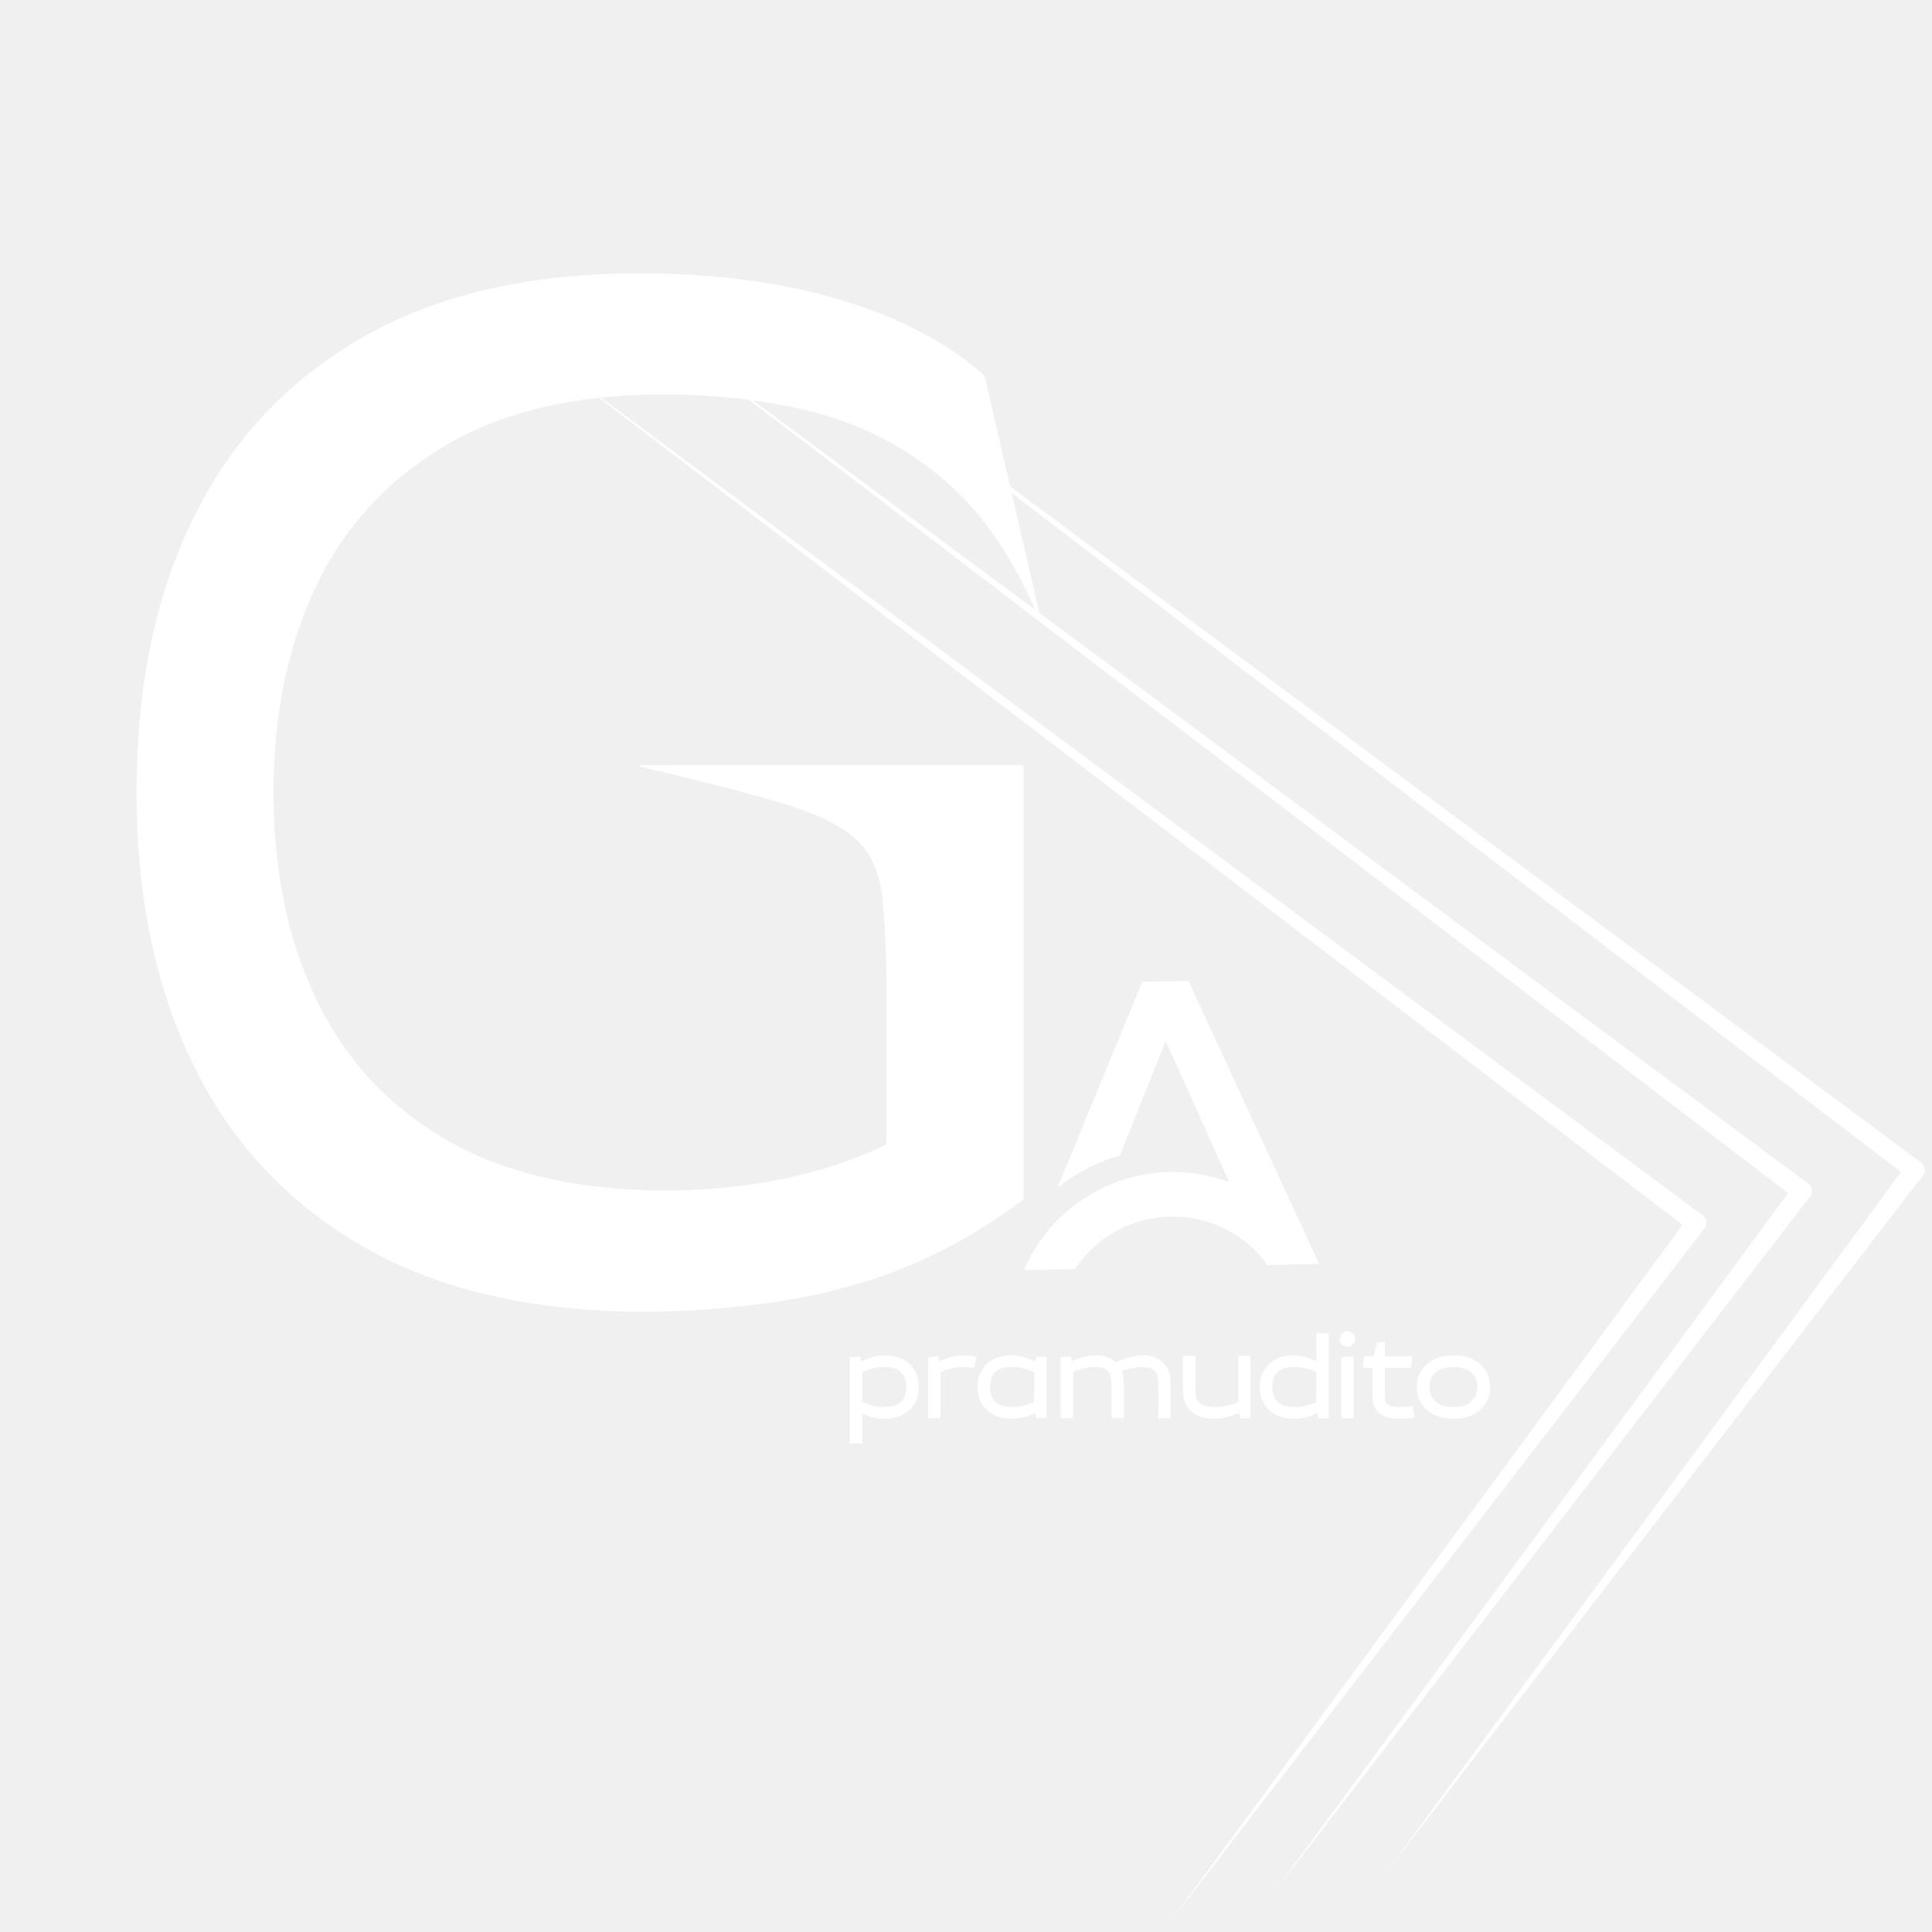
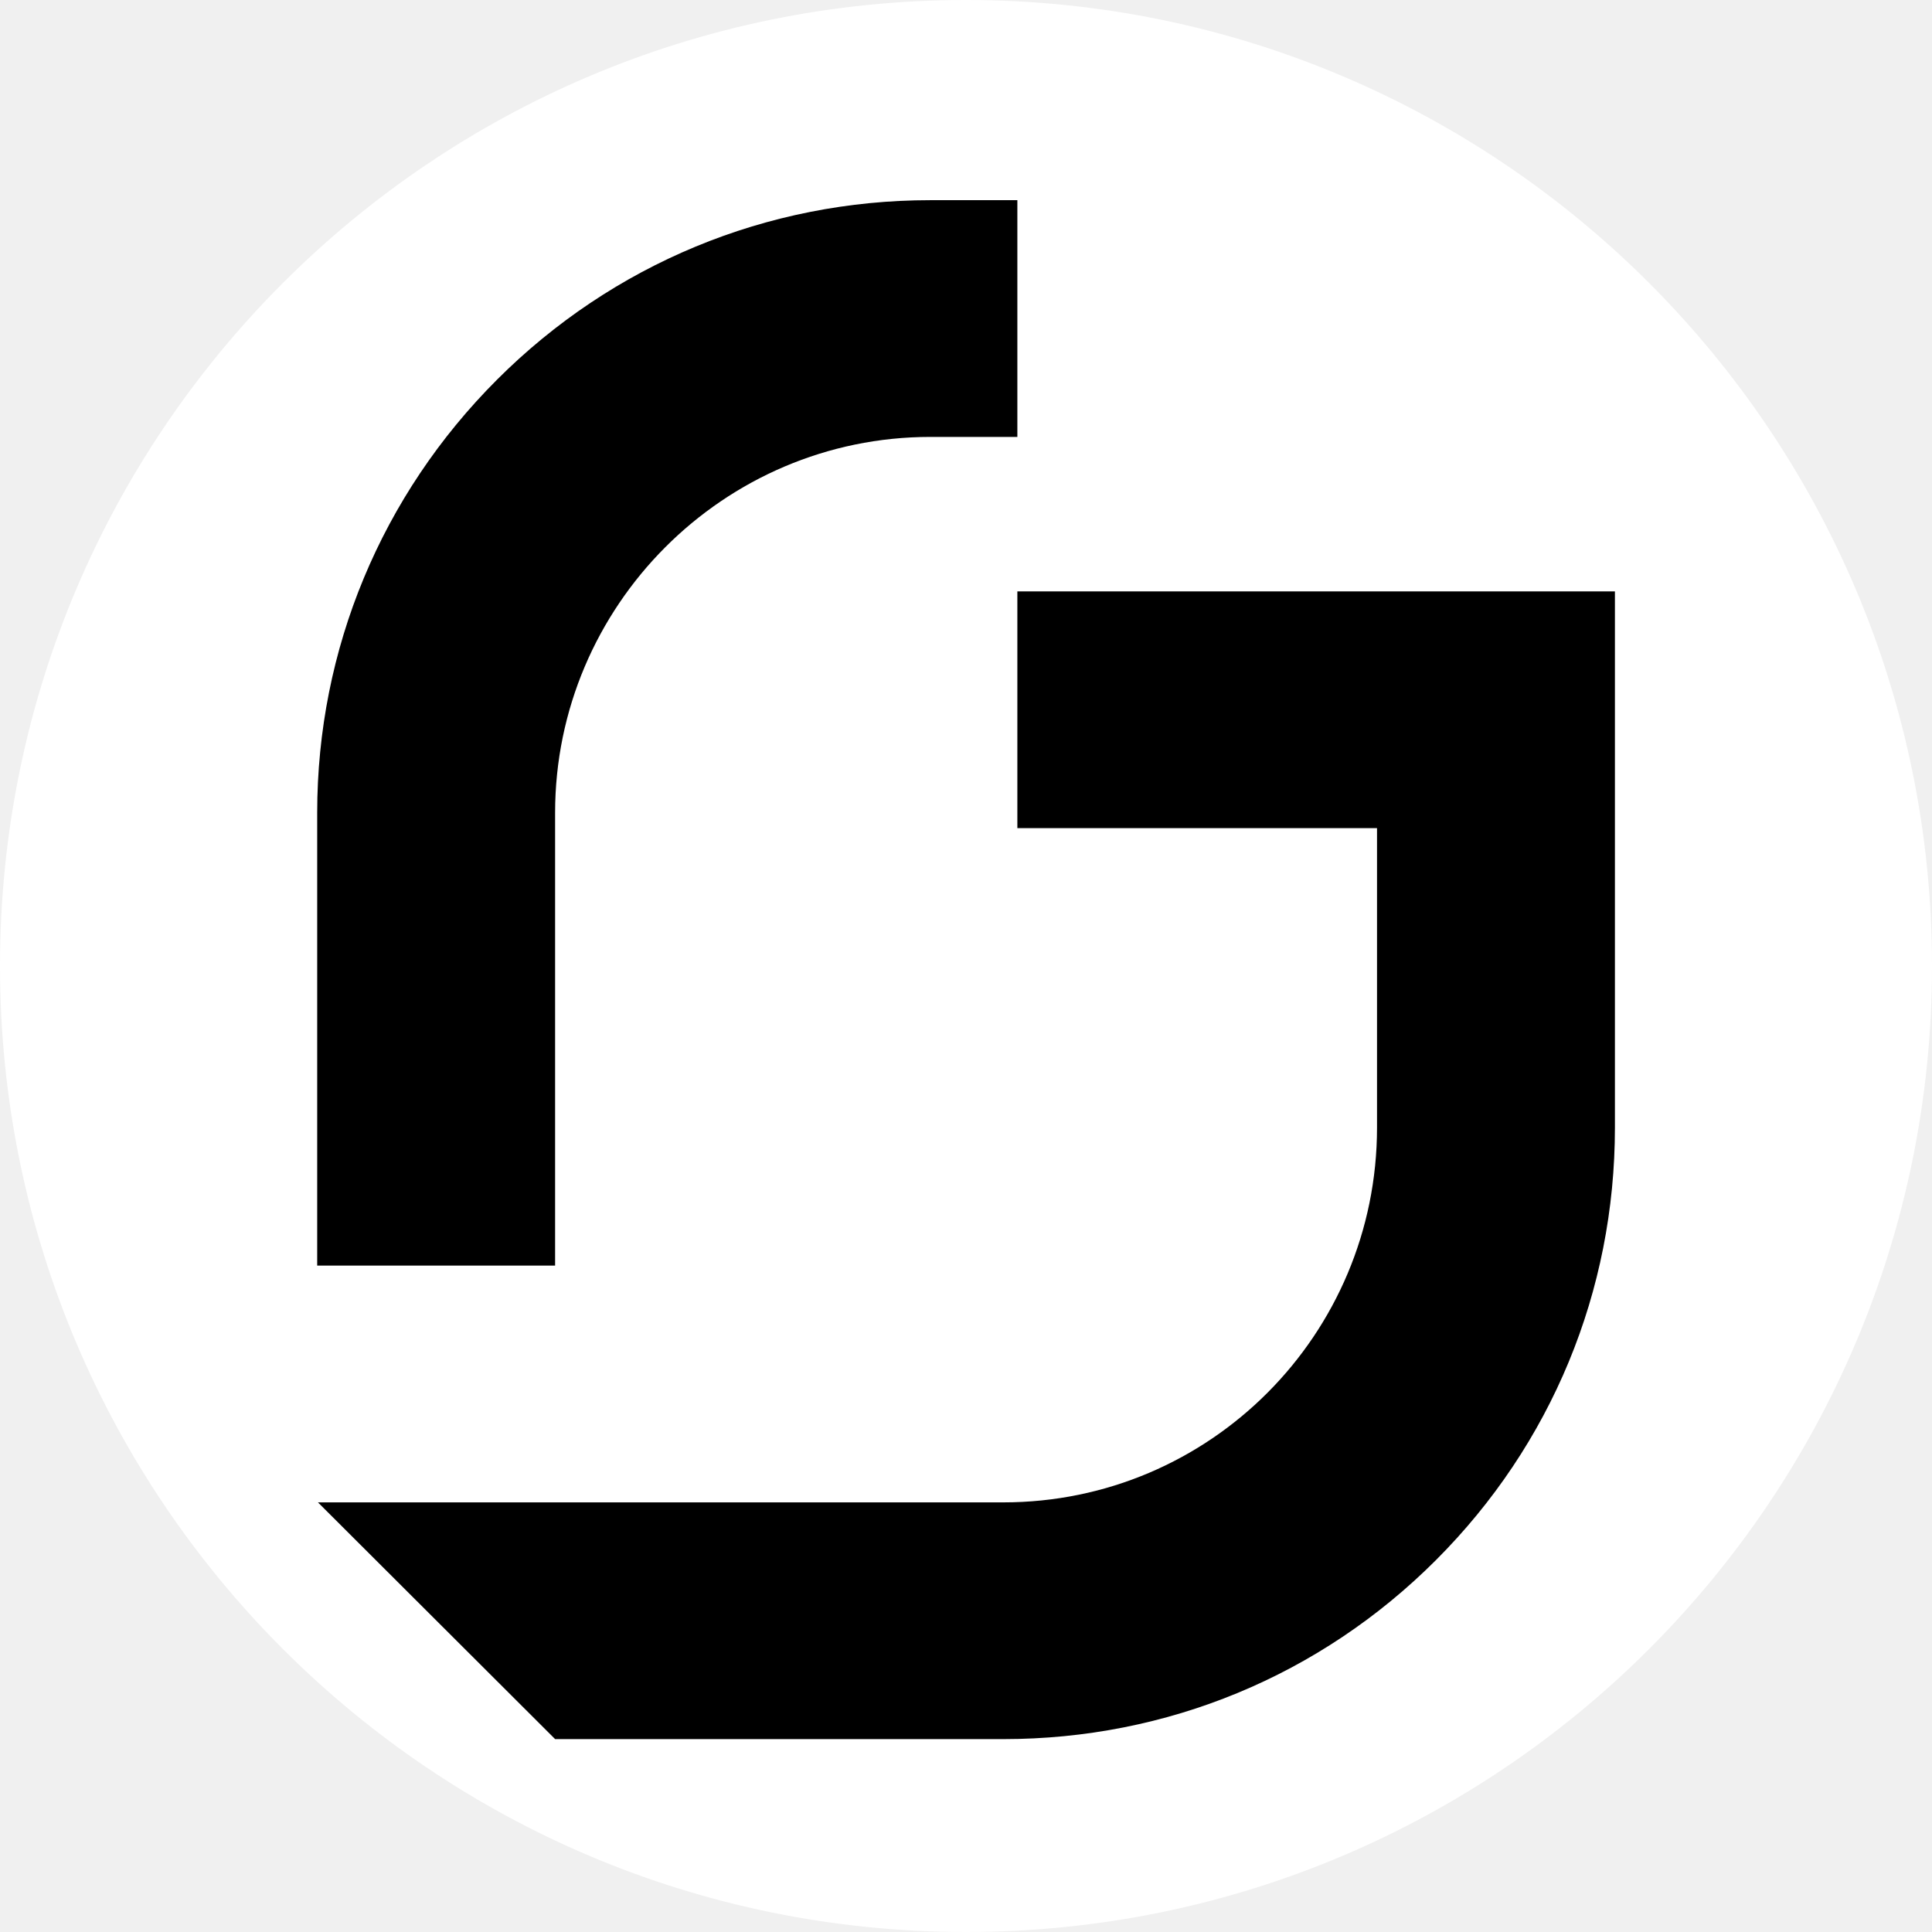
<svg xmlns="http://www.w3.org/2000/svg" width="2000" zoomAndPan="magnify" viewBox="0 0 1500 1500" height="2000" preserveAspectRatio="xMidYMid meet" version="1.0">
  <defs>
-     <g />
-     <clipPath id="c19ddc1105">
-       <rect x="0" width="832" y="0" height="1122" />
+     <clipPath id="ffa44a97f1">
+       <path d="M 750 0 C 335.785 0 0 335.785 0 750 C 0 1164.215 335.785 1500 750 1500 C 1164.215 1500 1500 1164.215 1500 750 C 1500 335.785 1164.215 0 750 0 Z M 750 0 " clip-rule="nonzero" />
    </clipPath>
-     <clipPath id="79b8b82932">
-       <path d="M 169 218 L 1498 218 L 1498 1458 L 169 1458 Z M 169 218 " clip-rule="nonzero" />
+     <clipPath id="843c4696f7">
+       <path d="M 0 0 L 1500 0 L 1500 1500 L 0 1500 Z M 0 0 " clip-rule="nonzero" />
    </clipPath>
-     <clipPath id="ae12a185bf">
-       <path d="M 1086.074 1458.988 L 169.871 769.352 L 585.73 216.871 L 1501.934 906.512 Z M 1086.074 1458.988 " clip-rule="nonzero" />
+     <clipPath id="86a1b89ce4">
+       <path d="M 750 0 C 335.785 0 0 335.785 0 750 C 0 1164.215 335.785 1500 750 1500 C 1164.215 1500 1500 1164.215 1500 750 C 1500 335.785 1164.215 0 750 0 Z M 750 0 " clip-rule="nonzero" />
    </clipPath>
-     <clipPath id="93474ad2e2">
-       <path d="M 410 7 L 1326 7 L 1326 699 L 410 699 Z M 410 7 " clip-rule="nonzero" />
+     <clipPath id="f94f0ffbf0">
+       <rect x="0" width="1500" y="0" height="1500" />
    </clipPath>
-     <clipPath id="d8cde93cf7">
-       <path d="M 917.074 1240.988 L 0.871 551.352 L 416.73 -1.129 L 1332.934 688.512 Z M 917.074 1240.988 " clip-rule="nonzero" />
+     <clipPath id="211a11da9f">
+       <path d="M 246.102 155.414 L 790 155.414 L 790 983 L 246.102 983 Z M 246.102 155.414 " clip-rule="nonzero" />
    </clipPath>
-     <clipPath id="ccb7dbecb8">
-       <path d="M 1332.711 688.809 L 416.504 -0.828 L 0.645 551.648 L 916.852 1241.289 Z M 1332.711 688.809 " clip-rule="nonzero" />
-     </clipPath>
-     <clipPath id="203b0120d5">
-       <path d="M 1332.711 688.809 L 416.504 -0.828 L 0.645 551.648 L 916.852 1241.289 Z M 1332.711 688.809 " clip-rule="nonzero" />
-     </clipPath>
-     <clipPath id="f6941fdc9e">
-       <path d="M 908 682 L 1326 682 L 1326 1235 L 908 1235 Z M 908 682 " clip-rule="nonzero" />
-     </clipPath>
-     <clipPath id="807a45fe62">
-       <path d="M 917.074 1240.988 L 0.871 551.352 L 416.73 -1.129 L 1332.934 688.512 Z M 917.074 1240.988 " clip-rule="nonzero" />
-     </clipPath>
-     <clipPath id="3e11806450">
-       <path d="M 1332.711 688.809 L 416.504 -0.828 L 0.645 551.648 L 916.852 1241.289 Z M 1332.711 688.809 " clip-rule="nonzero" />
-     </clipPath>
-     <clipPath id="58c94e2962">
-       <path d="M 1332.711 688.809 L 416.504 -0.828 L 0.645 551.648 L 916.852 1241.289 Z M 1332.711 688.809 " clip-rule="nonzero" />
-     </clipPath>
-     <clipPath id="33ff277e34">
-       <rect x="0" width="1329" y="0" height="1240" />
-     </clipPath>
-     <clipPath id="16929b1229">
-       <path d="M 82 234 L 1410 234 L 1410 1474 L 82 1474 Z M 82 234 " clip-rule="nonzero" />
-     </clipPath>
-     <clipPath id="b1c76088ee">
-       <path d="M 998.426 1475.305 L 82.219 785.664 L 498.078 233.184 L 1414.285 922.824 Z M 998.426 1475.305 " clip-rule="nonzero" />
-     </clipPath>
-     <clipPath id="06f0562aae">
-       <path d="M 409 8 L 1325 8 L 1325 699 L 409 699 Z M 409 8 " clip-rule="nonzero" />
-     </clipPath>
-     <clipPath id="d17b7c9455">
-       <path d="M 916.426 1241.305 L 0.219 551.664 L 416.078 -0.816 L 1332.285 688.824 Z M 916.426 1241.305 " clip-rule="nonzero" />
-     </clipPath>
-     <clipPath id="b165430139">
-       <path d="M 1332.059 689.125 L 415.852 -0.516 L -0.004 551.961 L 916.199 1241.602 Z M 1332.059 689.125 " clip-rule="nonzero" />
-     </clipPath>
-     <clipPath id="8ab6467f24">
-       <path d="M 1332.059 689.125 L 415.852 -0.516 L -0.004 551.961 L 916.199 1241.602 Z M 1332.059 689.125 " clip-rule="nonzero" />
-     </clipPath>
-     <clipPath id="ce54c3af66">
-       <path d="M 907 682 L 1325 682 L 1325 1235 L 907 1235 Z M 907 682 " clip-rule="nonzero" />
-     </clipPath>
-     <clipPath id="1af4dcf9f0">
-       <path d="M 916.426 1241.305 L 0.219 551.664 L 416.078 -0.816 L 1332.285 688.824 Z M 916.426 1241.305 " clip-rule="nonzero" />
-     </clipPath>
-     <clipPath id="d7b0670a72">
-       <path d="M 1332.059 689.125 L 415.852 -0.516 L -0.004 551.961 L 916.199 1241.602 Z M 1332.059 689.125 " clip-rule="nonzero" />
-     </clipPath>
-     <clipPath id="6caa700c3f">
-       <path d="M 1332.059 689.125 L 415.852 -0.516 L -0.004 551.961 L 916.199 1241.602 Z M 1332.059 689.125 " clip-rule="nonzero" />
-     </clipPath>
-     <clipPath id="2b0a9f0201">
-       <rect x="0" width="1328" y="0" height="1240" />
-     </clipPath>
-     <clipPath id="17277c3d14">
-       <path d="M 0 259 L 1328 259 L 1328 1499 L 0 1499 Z M 0 259 " clip-rule="nonzero" />
-     </clipPath>
-     <clipPath id="bfbfe37511">
-       <path d="M 916.477 1499.996 L 0.27 810.355 L 416.129 257.879 L 1332.336 947.52 Z M 916.477 1499.996 " clip-rule="nonzero" />
-     </clipPath>
-     <clipPath id="2158b8ffd0">
-       <path d="M 409 7 L 1325 7 L 1325 699 L 409 699 Z M 409 7 " clip-rule="nonzero" />
-     </clipPath>
-     <clipPath id="a68043b800">
-       <path d="M 916.477 1240.996 L 0.27 551.355 L 416.129 -1.121 L 1332.336 688.52 Z M 916.477 1240.996 " clip-rule="nonzero" />
-     </clipPath>
-     <clipPath id="ab6fb961c4">
-       <path d="M 1332.109 688.816 L 415.906 -0.824 L 0.047 551.656 L 916.25 1241.297 Z M 1332.109 688.816 " clip-rule="nonzero" />
-     </clipPath>
-     <clipPath id="81e926a694">
-       <path d="M 1332.109 688.816 L 415.906 -0.824 L 0.047 551.656 L 916.25 1241.297 Z M 1332.109 688.816 " clip-rule="nonzero" />
-     </clipPath>
-     <clipPath id="f0f74d9642">
-       <path d="M 907 682 L 1325 682 L 1325 1235 L 907 1235 Z M 907 682 " clip-rule="nonzero" />
-     </clipPath>
-     <clipPath id="71871d1070">
-       <path d="M 916.477 1240.996 L 0.27 551.355 L 416.129 -1.121 L 1332.336 688.52 Z M 916.477 1240.996 " clip-rule="nonzero" />
-     </clipPath>
-     <clipPath id="7a6e5e1df8">
-       <path d="M 1332.109 688.816 L 415.906 -0.824 L 0.047 551.656 L 916.25 1241.297 Z M 1332.109 688.816 " clip-rule="nonzero" />
-     </clipPath>
-     <clipPath id="20edad4108">
-       <path d="M 1332.109 688.816 L 415.906 -0.824 L 0.047 551.656 L 916.25 1241.297 Z M 1332.109 688.816 " clip-rule="nonzero" />
-     </clipPath>
-     <clipPath id="ce10bcb534">
-       <rect x="0" width="1328" y="0" height="1240" />
-     </clipPath>
-     <clipPath id="f2f43b13af">
-       <rect x="0" width="507" y="0" height="152" />
-     </clipPath>
-     <clipPath id="e8e561c840">
-       <path d="M 794 761 L 1025 761 L 1025 987 L 794 987 Z M 794 761 " clip-rule="nonzero" />
-     </clipPath>
-     <clipPath id="94c8f216b7">
-       <path d="M 790.301 764.359 L 1019.75 759.543 L 1024.406 981.496 L 794.957 986.309 Z M 790.301 764.359 " clip-rule="nonzero" />
-     </clipPath>
-     <clipPath id="8be582f3c2">
-       <path d="M 790.301 764.359 L 1019.75 759.543 L 1024.406 981.496 L 794.957 986.309 Z M 790.301 764.359 " clip-rule="nonzero" />
+     <clipPath id="5e87bd74a7">
+       <path d="M 246.102 459 L 1254 459 L 1254 1350.164 L 246.102 1350.164 Z M 246.102 459 " clip-rule="nonzero" />
    </clipPath>
  </defs>
-   <g transform="matrix(1, 0, 0, 1, 50, 110)">
-     <g clip-path="url(#c19ddc1105)">
-       <g fill="#ffffff" fill-opacity="1">
-         <g transform="translate(2.22862, 897.2629)">
-           <g>
-             <path d="M 450.156 11.203 C 362.062 11.203 288.711 -5.594 230.109 -39.188 C 171.516 -72.781 127.473 -119.812 97.984 -180.281 C 68.492 -240.75 53.75 -311.297 53.75 -391.922 C 53.75 -474.035 68.492 -545.141 97.984 -605.234 C 127.473 -665.336 171.145 -712 229 -745.219 C 286.852 -778.438 358.703 -795.047 444.547 -795.047 C 502.773 -795.047 554.844 -788.141 600.75 -774.328 C 646.664 -760.516 683.812 -740.922 712.188 -715.547 L 755.859 -526.297 L 754.734 -526.297 C 735.328 -572.578 711.25 -608.223 682.5 -633.234 C 653.758 -658.242 621.098 -675.785 584.516 -685.859 C 547.941 -695.941 507.258 -700.984 462.469 -700.984 C 394.531 -700.984 338.164 -687.734 293.375 -661.234 C 248.594 -634.734 215.188 -598.336 193.156 -552.047 C 171.133 -505.766 160.125 -452.391 160.125 -391.922 C 160.125 -331.453 171.133 -278.078 193.156 -231.797 C 215.188 -185.516 248.41 -149.305 292.828 -123.172 C 337.242 -97.047 393.414 -83.609 461.344 -82.859 C 494.195 -82.859 525.363 -85.844 554.844 -91.812 C 584.332 -97.789 611.395 -106.754 636.031 -118.703 L 636.031 -231.797 C 636.031 -265.391 634.91 -291.891 632.672 -311.297 C 630.43 -330.703 623.523 -345.629 611.953 -356.078 C 600.391 -366.535 581.539 -375.68 555.406 -383.516 C 529.281 -391.359 492.328 -400.879 444.547 -412.078 L 444.547 -413.203 L 742.422 -413.203 L 742.422 -76.141 C 702.109 -45.535 658.805 -23.516 612.516 -10.078 C 566.234 3.355 512.113 10.453 450.156 11.203 Z M 450.156 11.203 " />
+   <g clip-path="url(#ffa44a97f1)">
+     <g transform="matrix(1, 0, 0, 1, 0, 0.000000000000112861)">
+       <g clip-path="url(#f94f0ffbf0)">
+         <g clip-path="url(#843c4696f7)">
+           <g clip-path="url(#86a1b89ce4)">
+             <rect x="-330" width="2160" fill="#ffffff" height="2160" y="-330" fill-opacity="1" />
          </g>
        </g>
      </g>
    </g>
  </g>
-   <g clip-path="url(#79b8b82932)">
-     <g clip-path="url(#ae12a185bf)">
-       <g transform="matrix(1, 0, 0, 1, 169, 218)">
-         <g clip-path="url(#33ff277e34)">
-           <g clip-path="url(#93474ad2e2)">
-             <g clip-path="url(#d8cde93cf7)">
-               <g clip-path="url(#ccb7dbecb8)">
-                 <g clip-path="url(#203b0120d5)">
-                   <path fill="#ffffff" d="M 1322.164 684.32 L 410.574 7.73 L 1312.961 696.547 C 1321.004 702.449 1330.277 690.695 1322.164 684.32 Z M 1322.164 684.32 " fill-opacity="1" fill-rule="nonzero" />
-                 </g>
-               </g>
-             </g>
-           </g>
-           <g clip-path="url(#f6941fdc9e)">
-             <g clip-path="url(#807a45fe62)">
-               <g clip-path="url(#3e11806450)">
-                 <g clip-path="url(#58c94e2962)">
-                   <path fill="#ffffff" d="M 1311.449 685.832 C 1311.449 685.832 908.168 1234.324 908.168 1234.324 L 1323.676 695.035 C 1329.652 686.891 1317.781 677.727 1311.449 685.832 Z M 1311.449 685.832 " fill-opacity="1" fill-rule="nonzero" />
-                 </g>
-               </g>
-             </g>
-           </g>
-         </g>
-       </g>
-     </g>
+   <g clip-path="url(#211a11da9f)">
+     <path fill="#000000" d="M 430.98 631.031 L 430.98 982.605 L 246.27 982.605 L 246.27 631.031 C 246.27 504.09 296.098 384.562 385.863 294.801 C 475.625 205.016 595.387 155.414 722.336 155.414 L 789.875 155.414 L 789.875 339.223 L 722.336 339.223 C 561.801 339.223 430.98 470.477 430.98 631.031 Z M 430.98 631.031 " fill-opacity="1" fill-rule="nonzero" />
  </g>
-   <g clip-path="url(#16929b1229)">
-     <g clip-path="url(#b1c76088ee)">
-       <g transform="matrix(1, 0, 0, 1, 82, 234)">
-         <g clip-path="url(#2b0a9f0201)">
-           <g clip-path="url(#06f0562aae)">
-             <g clip-path="url(#d17b7c9455)">
-               <g clip-path="url(#b165430139)">
-                 <g clip-path="url(#8ab6467f24)">
-                   <path fill="#ffffff" d="M 1321.512 684.633 L 409.922 8.043 L 1312.309 696.859 C 1320.355 702.762 1329.625 691.008 1321.512 684.633 Z M 1321.512 684.633 " fill-opacity="1" fill-rule="nonzero" />
-                 </g>
-               </g>
-             </g>
-           </g>
-           <g clip-path="url(#ce54c3af66)">
-             <g clip-path="url(#1af4dcf9f0)">
-               <g clip-path="url(#d7b0670a72)">
-                 <g clip-path="url(#6caa700c3f)">
-                   <path fill="#ffffff" d="M 1310.797 686.145 C 1310.797 686.145 907.516 1234.637 907.516 1234.637 L 1323.023 695.348 C 1329 687.203 1317.129 678.039 1310.797 686.145 Z M 1310.797 686.145 " fill-opacity="1" fill-rule="nonzero" />
-                 </g>
-               </g>
-             </g>
-           </g>
-         </g>
-       </g>
-     </g>
-   </g>
-   <g clip-path="url(#17277c3d14)">
-     <g clip-path="url(#bfbfe37511)">
-       <g transform="matrix(1, 0, 0, 1, -0.000000000000000028, 259)">
-         <g clip-path="url(#ce10bcb534)">
-           <g clip-path="url(#2158b8ffd0)">
-             <g clip-path="url(#a68043b800)">
-               <g clip-path="url(#ab6fb961c4)">
-                 <g clip-path="url(#81e926a694)">
-                   <path fill="#ffffff" d="M 1321.562 684.328 L 409.973 7.738 L 1312.359 696.555 C 1320.406 702.457 1329.676 690.703 1321.562 684.328 Z M 1321.562 684.328 " fill-opacity="1" fill-rule="nonzero" />
-                 </g>
-               </g>
-             </g>
-           </g>
-           <g clip-path="url(#f0f74d9642)">
-             <g clip-path="url(#71871d1070)">
-               <g clip-path="url(#7a6e5e1df8)">
-                 <g clip-path="url(#20edad4108)">
-                   <path fill="#ffffff" d="M 1310.848 685.84 C 1310.848 685.84 907.57 1234.332 907.57 1234.332 L 1323.074 695.043 C 1329.051 686.898 1317.18 677.734 1310.848 685.84 Z M 1310.848 685.84 " fill-opacity="1" fill-rule="nonzero" />
-                 </g>
-               </g>
-             </g>
-           </g>
-         </g>
-       </g>
-     </g>
-   </g>
-   <g transform="matrix(1, 0, 0, 1, 654, 1008)">
-     <g clip-path="url(#f2f43b13af)">
-       <g fill="#ffffff" fill-opacity="1">
-         <g transform="translate(1.024062, 93.11411)">
-           <g>
-             <path d="M 4.781 19.688 L 4.781 -47.406 L 12.906 -47.891 L 13.578 -44.156 C 15.805 -45.176 18.578 -46.211 21.891 -47.266 C 25.203 -48.316 28.516 -48.844 31.828 -48.844 C 37.305 -48.844 42.02 -47.805 45.969 -45.734 C 49.926 -43.66 52.973 -40.789 55.109 -37.125 C 57.242 -33.469 58.312 -29.188 58.312 -24.281 C 58.312 -19.375 57.227 -15.07 55.062 -11.375 C 52.895 -7.676 49.816 -4.789 45.828 -2.719 C 41.848 -0.656 37.117 0.375 31.641 0.375 C 28.516 0.375 25.438 -0.02 22.406 -0.812 C 19.383 -1.602 16.727 -2.539 14.438 -3.625 L 14.438 19.688 Z M 30.781 -8.703 C 35.75 -8.703 39.504 -9.445 42.047 -10.938 C 44.598 -12.438 46.336 -14.379 47.266 -16.766 C 48.191 -19.16 48.656 -21.664 48.656 -24.281 C 48.656 -26.957 48.191 -29.473 47.266 -31.828 C 46.336 -34.191 44.598 -36.102 42.047 -37.562 C 39.504 -39.031 35.75 -39.766 30.781 -39.766 C 28.488 -39.766 25.797 -39.395 22.703 -38.656 C 19.609 -37.926 16.852 -36.988 14.438 -35.844 L 14.438 -12.328 C 16.281 -11.629 18.695 -10.848 21.688 -9.984 C 24.688 -9.129 27.719 -8.703 30.781 -8.703 Z M 30.781 -8.703 " />
-           </g>
-         </g>
-       </g>
-       <g fill="#ffffff" fill-opacity="1">
-         <g transform="translate(61.72043, 93.11411)">
-           <g>
-             <path d="M 32.125 -48.844 C 35.562 -48.844 38.141 -48.648 39.859 -48.266 C 41.578 -47.891 42.438 -47.703 42.438 -47.703 L 40.344 -38.719 C 40.344 -38.719 39.477 -38.891 37.75 -39.234 C 36.031 -39.586 33.77 -39.766 30.969 -39.766 C 29.438 -39.766 27.648 -39.586 25.609 -39.234 C 23.578 -38.891 21.57 -38.41 19.594 -37.797 C 17.613 -37.191 15.895 -36.477 14.438 -35.656 L 14.438 0 L 4.875 0 L 4.875 -47.406 L 12.906 -48.078 L 13.578 -44.156 C 15.805 -45.176 18.625 -46.211 22.031 -47.266 C 25.438 -48.316 28.801 -48.844 32.125 -48.844 Z M 32.125 -48.844 " />
-           </g>
-         </g>
-       </g>
-       <g fill="#ffffff" fill-opacity="1">
-         <g transform="translate(102.5347, 93.11411)">
-           <g>
-             <path d="M 28.875 -48.844 C 32.188 -48.844 35.516 -48.316 38.859 -47.266 C 42.203 -46.211 44.957 -45.176 47.125 -44.156 L 47.891 -47.891 L 56.016 -47.406 L 56.016 0 L 47.891 0 L 47.219 -4.109 C 44.863 -2.898 42.109 -1.848 38.953 -0.953 C 35.797 -0.066 32.531 0.375 29.156 0.375 C 23.676 0.375 18.926 -0.656 14.906 -2.719 C 10.895 -4.789 7.805 -7.676 5.641 -11.375 C 3.473 -15.07 2.391 -19.375 2.391 -24.281 C 2.391 -29.188 3.457 -33.469 5.594 -37.125 C 7.727 -40.789 10.785 -43.66 14.766 -45.734 C 18.754 -47.805 23.457 -48.844 28.875 -48.844 Z M 30.016 -8.703 C 33.004 -8.703 36.016 -9.129 39.047 -9.984 C 42.078 -10.848 44.516 -11.629 46.359 -12.328 L 46.359 -35.844 C 43.941 -36.988 41.188 -37.926 38.094 -38.656 C 35 -39.395 32.305 -39.766 30.016 -39.766 C 25.047 -39.766 21.27 -39.031 18.688 -37.562 C 16.102 -36.102 14.348 -34.191 13.422 -31.828 C 12.504 -29.473 12.047 -26.957 12.047 -24.281 C 12.047 -21.664 12.504 -19.16 13.422 -16.766 C 14.348 -14.379 16.102 -12.438 18.688 -10.938 C 21.27 -9.445 25.047 -8.703 30.016 -8.703 Z M 30.016 -8.703 " />
-           </g>
-         </g>
-       </g>
-       <g fill="#ffffff" fill-opacity="1">
-         <g transform="translate(164.665, 93.11411)">
-           <g>
-             <path d="M 80.672 0 L 80.578 -26.859 C 80.578 -29.598 80.227 -31.922 79.531 -33.828 C 78.832 -35.742 77.539 -37.211 75.656 -38.234 C 73.781 -39.254 70.992 -39.766 67.297 -39.766 C 65.316 -39.766 62.91 -39.477 60.078 -38.906 C 57.242 -38.332 54.613 -37.598 52.188 -36.703 C 53.332 -33.961 53.906 -30.68 53.906 -26.859 L 53.906 0 L 44.25 0 L 44.25 -26.859 C 44.25 -29.598 43.898 -31.922 43.203 -33.828 C 42.504 -35.742 41.211 -37.211 39.328 -38.234 C 37.453 -39.254 34.664 -39.766 30.969 -39.766 C 28.738 -39.766 26.047 -39.395 22.891 -38.656 C 19.734 -37.926 16.914 -37.02 14.438 -35.938 L 14.438 0 L 4.781 0 L 4.781 -47.406 L 12.906 -48.078 L 13.578 -44.156 C 15.805 -45.176 18.609 -46.211 21.984 -47.266 C 25.359 -48.316 28.703 -48.844 32.016 -48.844 C 38.516 -48.844 43.742 -47.023 47.703 -43.391 C 49.098 -44.098 50.941 -44.879 53.234 -45.734 C 55.535 -46.598 58.023 -47.332 60.703 -47.938 C 63.379 -48.539 65.957 -48.844 68.438 -48.844 C 75.195 -48.844 80.52 -46.93 84.406 -43.109 C 88.289 -39.285 90.234 -33.867 90.234 -26.859 L 90.234 0 Z M 80.672 0 " />
-           </g>
-         </g>
-       </g>
-       <g fill="#ffffff" fill-opacity="1">
-         <g transform="translate(259.6763, 93.11411)">
-           <g>
-             <path d="M 14.438 -48.469 L 14.438 -21.609 C 14.438 -18.867 14.816 -16.539 15.578 -14.625 C 16.348 -12.707 17.863 -11.238 20.125 -10.219 C 22.383 -9.207 25.805 -8.703 30.391 -8.703 C 31.922 -8.703 33.707 -8.859 35.75 -9.172 C 37.789 -9.492 39.879 -9.941 42.016 -10.516 C 44.148 -11.086 46.047 -11.754 47.703 -12.516 L 47.703 -48.469 L 57.25 -48.469 L 57.25 0 L 49.234 0 L 48.469 -4.203 C 46.938 -3.566 45.102 -2.879 42.969 -2.141 C 40.832 -1.41 38.582 -0.805 36.219 -0.328 C 33.863 0.137 31.57 0.375 29.344 0.375 C 21.695 0.375 15.691 -1.535 11.328 -5.359 C 6.961 -9.18 4.781 -14.598 4.781 -21.609 L 4.781 -48.469 Z M 14.438 -48.469 " />
-           </g>
-         </g>
-       </g>
-       <g fill="#ffffff" fill-opacity="1">
-         <g transform="translate(321.7108, 93.11411)">
-           <g>
-             <path d="M 55.922 -65.766 L 55.922 0 L 47.891 0 L 47.219 -4.109 C 44.863 -2.898 42.094 -1.848 38.906 -0.953 C 35.719 -0.066 32.438 0.375 29.062 0.375 C 23.645 0.375 18.926 -0.656 14.906 -2.719 C 10.895 -4.789 7.805 -7.676 5.641 -11.375 C 3.473 -15.07 2.391 -19.375 2.391 -24.281 C 2.391 -29.188 3.457 -33.469 5.594 -37.125 C 7.727 -40.789 10.77 -43.66 14.719 -45.734 C 18.664 -47.805 23.383 -48.844 28.875 -48.844 C 31.988 -48.844 35.125 -48.363 38.281 -47.406 C 41.438 -46.457 44.129 -45.504 46.359 -44.547 L 46.359 -66.344 Z M 30.016 -8.703 C 33.004 -8.703 36.031 -9.129 39.094 -9.984 C 42.156 -10.848 44.578 -11.629 46.359 -12.328 L 46.359 -35.844 C 43.941 -36.988 41.188 -37.926 38.094 -38.656 C 35 -39.395 32.305 -39.766 30.016 -39.766 C 25.047 -39.766 21.27 -39.031 18.688 -37.562 C 16.102 -36.102 14.348 -34.191 13.422 -31.828 C 12.504 -29.473 12.047 -26.957 12.047 -24.281 C 12.047 -21.664 12.504 -19.16 13.422 -16.766 C 14.348 -14.379 16.102 -12.438 18.688 -10.938 C 21.27 -9.445 25.047 -8.703 30.016 -8.703 Z M 30.016 -8.703 " />
-           </g>
-         </g>
-       </g>
-       <g fill="#ffffff" fill-opacity="1">
-         <g transform="translate(382.5027, 93.11411)">
-           <g>
-             <path d="M 15.578 -61.469 C 15.578 -59.875 14.988 -58.469 13.812 -57.25 C 12.633 -56.039 11.219 -55.438 9.562 -55.438 C 7.969 -55.438 6.578 -56.039 5.391 -57.25 C 4.211 -58.469 3.625 -59.875 3.625 -61.469 C 3.625 -63.125 4.211 -64.539 5.391 -65.719 C 6.578 -66.895 7.969 -67.484 9.562 -67.484 C 11.219 -67.484 12.633 -66.895 13.812 -65.719 C 14.988 -64.539 15.578 -63.125 15.578 -61.469 Z M 4.781 0 L 4.781 -47.406 L 14.438 -47.984 L 14.438 0 Z M 4.781 0 " />
-           </g>
-         </g>
-       </g>
-       <g fill="#ffffff" fill-opacity="1">
-         <g transform="translate(401.7153, 93.11411)">
-           <g>
-             <path d="M 19.5 -59.359 L 19.5 -48.078 L 40.812 -48.078 L 39.953 -39.188 L 19.5 -39.188 L 19.5 -17.109 C 19.5 -13.609 20.453 -11.332 22.359 -10.281 C 24.273 -9.227 27.273 -8.703 31.359 -8.703 C 34.16 -8.703 36.516 -8.828 38.422 -9.078 C 40.336 -9.336 41.297 -9.469 41.297 -9.469 L 42.25 -0.578 C 42.25 -0.578 41.133 -0.414 38.906 -0.094 C 36.676 0.215 33.969 0.375 30.781 0.375 C 28.227 0.375 25.723 0.152 23.266 -0.281 C 20.816 -0.727 18.586 -1.57 16.578 -2.812 C 14.578 -4.062 12.969 -5.832 11.75 -8.125 C 10.539 -10.414 9.938 -13.41 9.938 -17.109 L 9.938 -39.188 L 2.391 -39.188 L 3.156 -48.078 L 10.422 -48.078 L 13.578 -58.688 Z M 19.5 -59.359 " />
-           </g>
-         </g>
-       </g>
-       <g fill="#ffffff" fill-opacity="1">
-         <g transform="translate(443.6767, 93.11411)">
-           <g>
-             <path d="M 30.781 0.375 C 25.102 0.375 20.129 -0.656 15.859 -2.719 C 11.598 -4.789 8.285 -7.676 5.922 -11.375 C 3.566 -15.07 2.391 -19.375 2.391 -24.281 C 2.391 -29.188 3.566 -33.469 5.922 -37.125 C 8.285 -40.789 11.598 -43.66 15.859 -45.734 C 20.129 -47.805 25.102 -48.844 30.781 -48.844 C 36.445 -48.844 41.414 -47.805 45.688 -45.734 C 49.957 -43.66 53.285 -40.789 55.672 -37.125 C 58.066 -33.469 59.266 -29.188 59.266 -24.281 C 59.266 -19.375 58.066 -15.07 55.672 -11.375 C 53.285 -7.676 49.957 -4.789 45.688 -2.719 C 41.414 -0.656 36.445 0.375 30.781 0.375 Z M 30.781 -39.672 C 26.57 -39.672 23.223 -39.098 20.734 -37.953 C 18.254 -36.805 16.391 -35.367 15.141 -33.641 C 13.898 -31.922 13.086 -30.203 12.703 -28.484 C 12.328 -26.766 12.141 -25.363 12.141 -24.281 C 12.141 -23.195 12.328 -21.797 12.703 -20.078 C 13.086 -18.359 13.898 -16.633 15.141 -14.906 C 16.391 -13.188 18.254 -11.738 20.734 -10.562 C 23.223 -9.383 26.57 -8.797 30.781 -8.797 C 34.988 -8.797 38.332 -9.383 40.812 -10.562 C 43.301 -11.738 45.164 -13.188 46.406 -14.906 C 47.645 -16.633 48.457 -18.359 48.844 -20.078 C 49.227 -21.797 49.422 -23.195 49.422 -24.281 C 49.422 -25.363 49.227 -26.766 48.844 -28.484 C 48.457 -30.203 47.645 -31.922 46.406 -33.641 C 45.164 -35.367 43.301 -36.805 40.812 -37.953 C 38.332 -39.098 34.988 -39.672 30.781 -39.672 Z M 30.781 -39.672 " />
-           </g>
-         </g>
-       </g>
-     </g>
-   </g>
-   <g clip-path="url(#e8e561c840)">
-     <g clip-path="url(#94c8f216b7)">
-       <g clip-path="url(#8be582f3c2)">
-         <path fill="#ffffff" d="M 869.598 896.941 L 905.098 808.238 L 954.383 917.836 C 939.922 912.441 924.227 909.633 907.859 909.977 C 856.992 911.043 813.809 942.207 794.953 986.105 L 834.613 985.273 C 850.566 961.281 877.609 945.23 908.586 944.578 C 938.254 943.957 964.898 957.602 981.988 979.211 L 983.309 982.152 L 984.203 982.133 L 1023.859 981.301 L 1024.191 981.293 L 922.676 761.621 L 886.828 762.371 L 821.023 922.051 C 835.395 910.734 851.863 902.168 869.598 896.941 " fill-opacity="1" fill-rule="nonzero" />
-       </g>
-     </g>
+   <g clip-path="url(#5e87bd74a7)">
+     <path fill="#000000" d="M 1114.844 1211.277 C 1025.078 1301.039 905.93 1350.246 778.984 1350.246 L 431.008 1350.246 L 246.855 1166.441 L 778.957 1166.441 C 939.492 1166.441 1069.113 1036.02 1069.113 875.469 L 1069.113 642.977 L 789.875 642.977 L 789.875 459.172 L 1253.82 459.172 L 1253.82 875.469 C 1253.82 1002.406 1204.609 1121.492 1114.844 1211.277 Z M 1114.844 1211.277 " fill-opacity="1" fill-rule="nonzero" />
  </g>
</svg>
